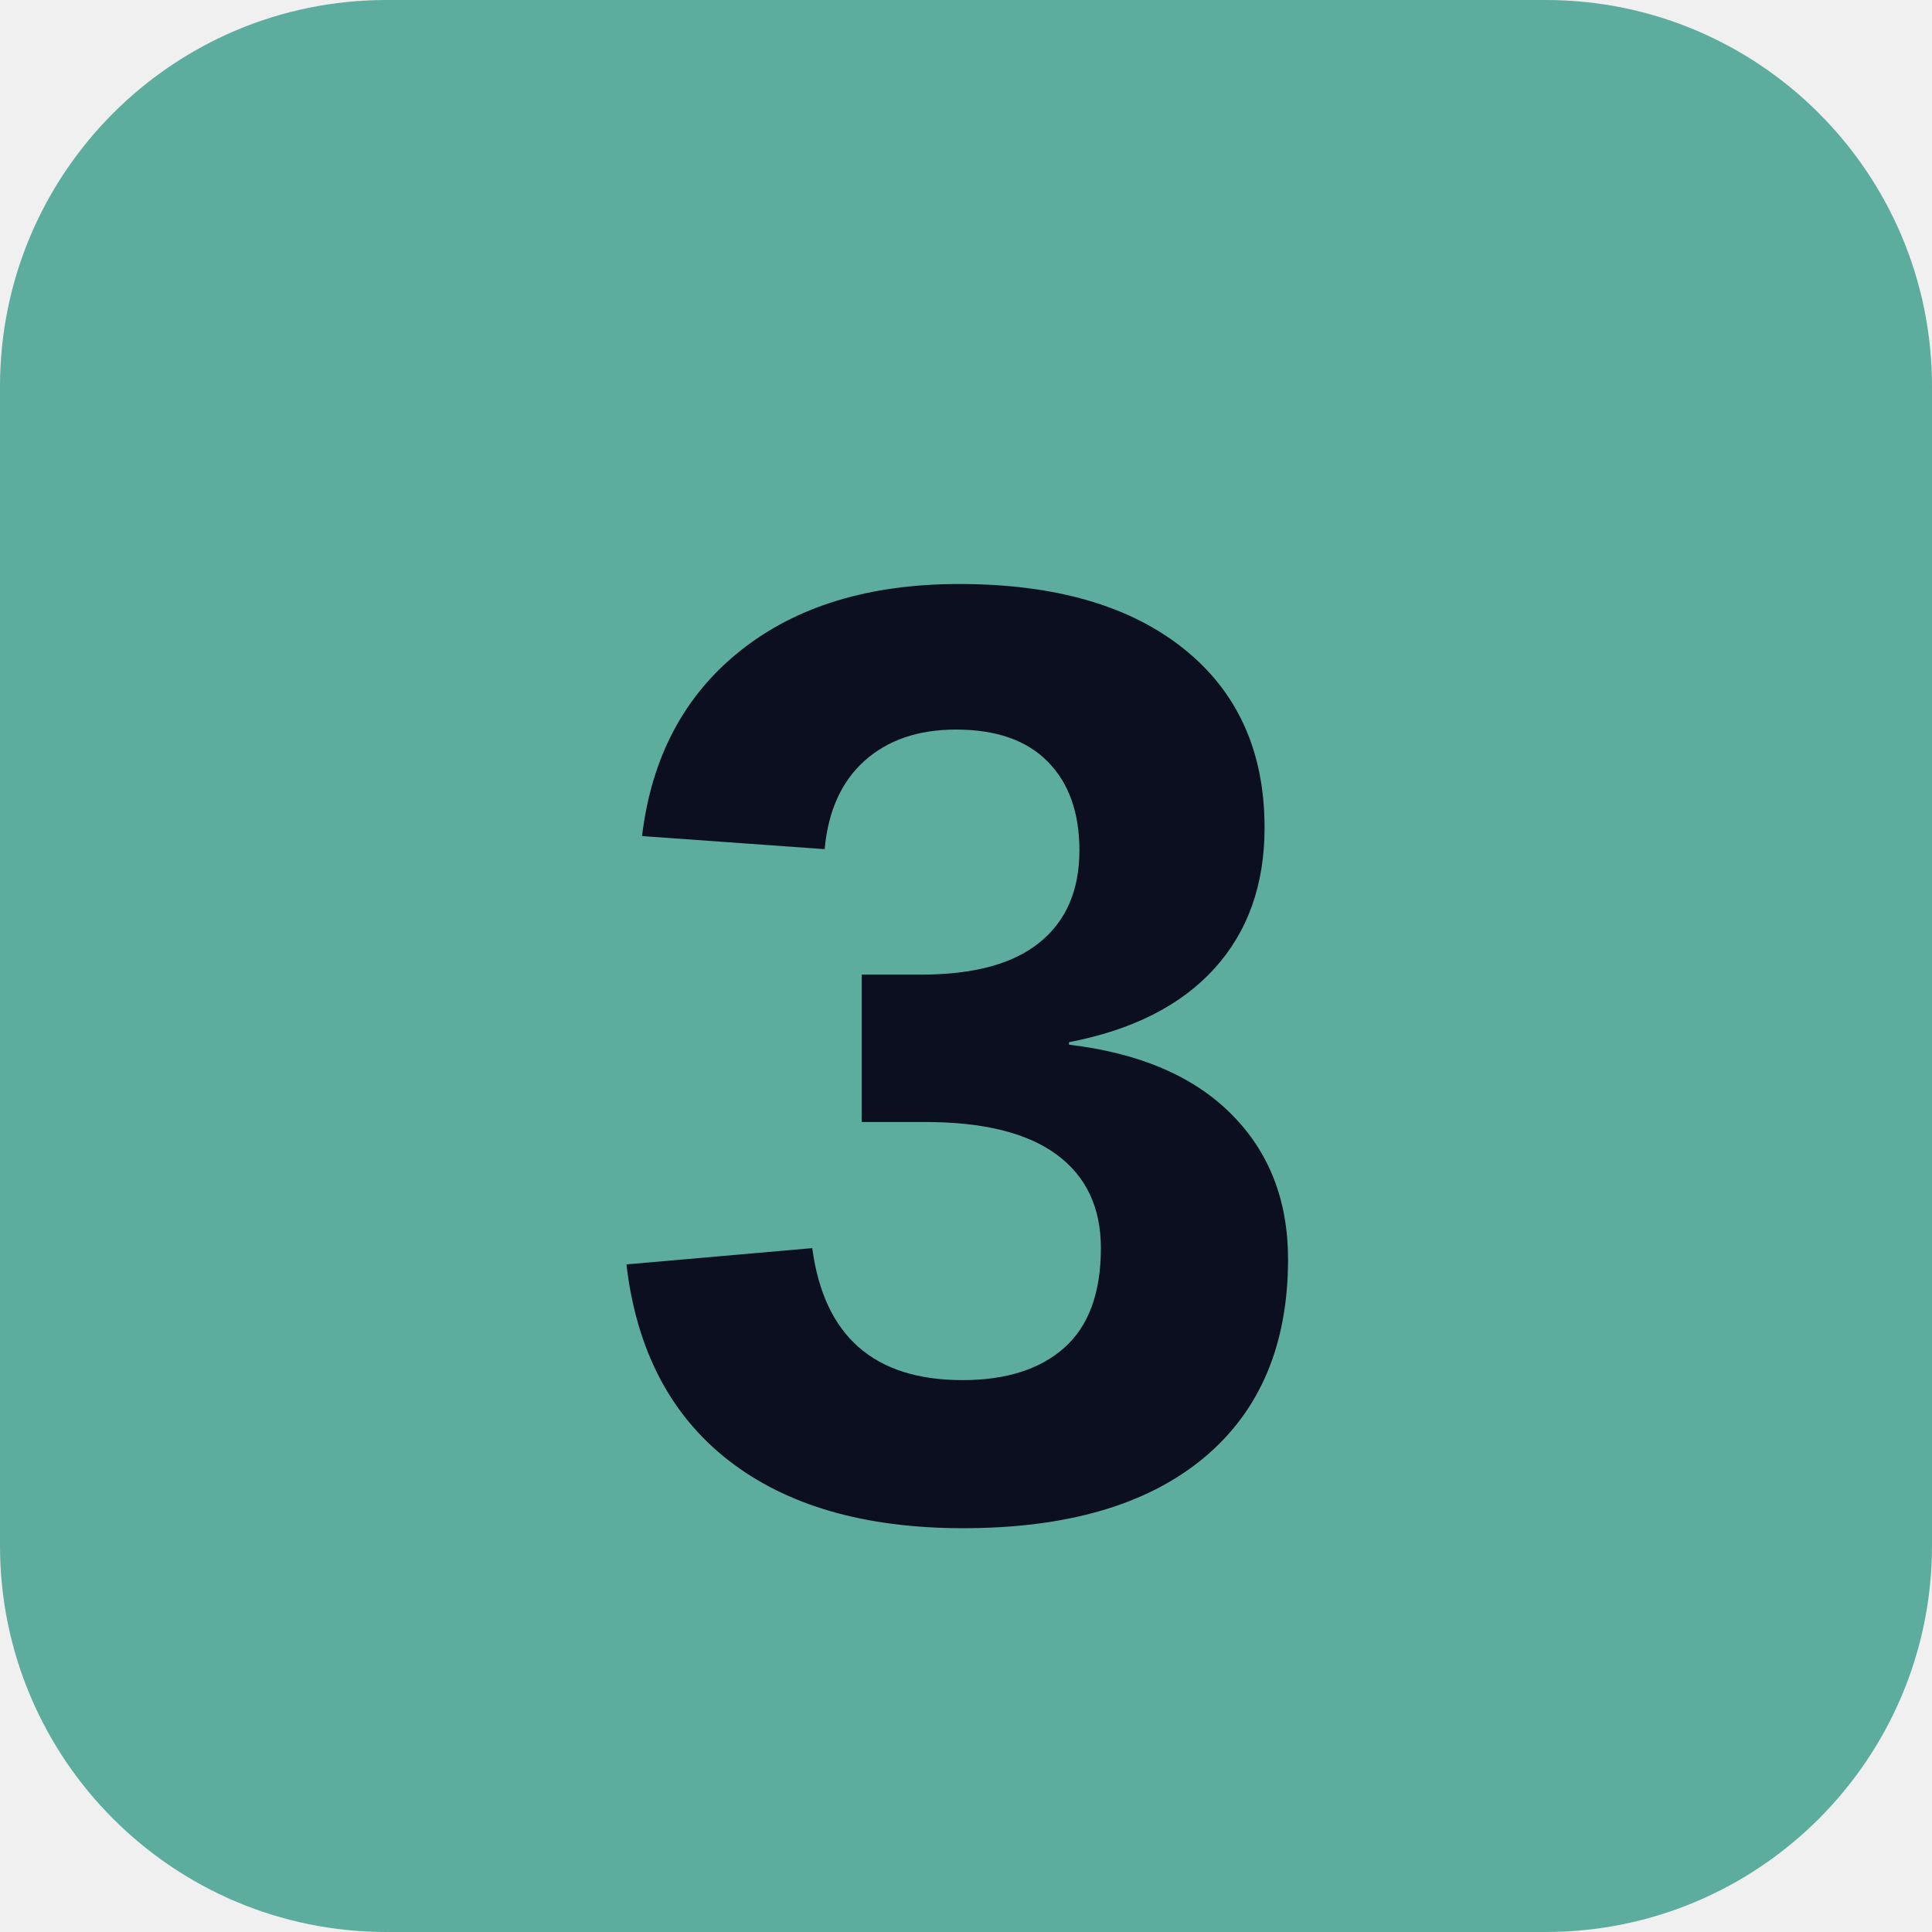
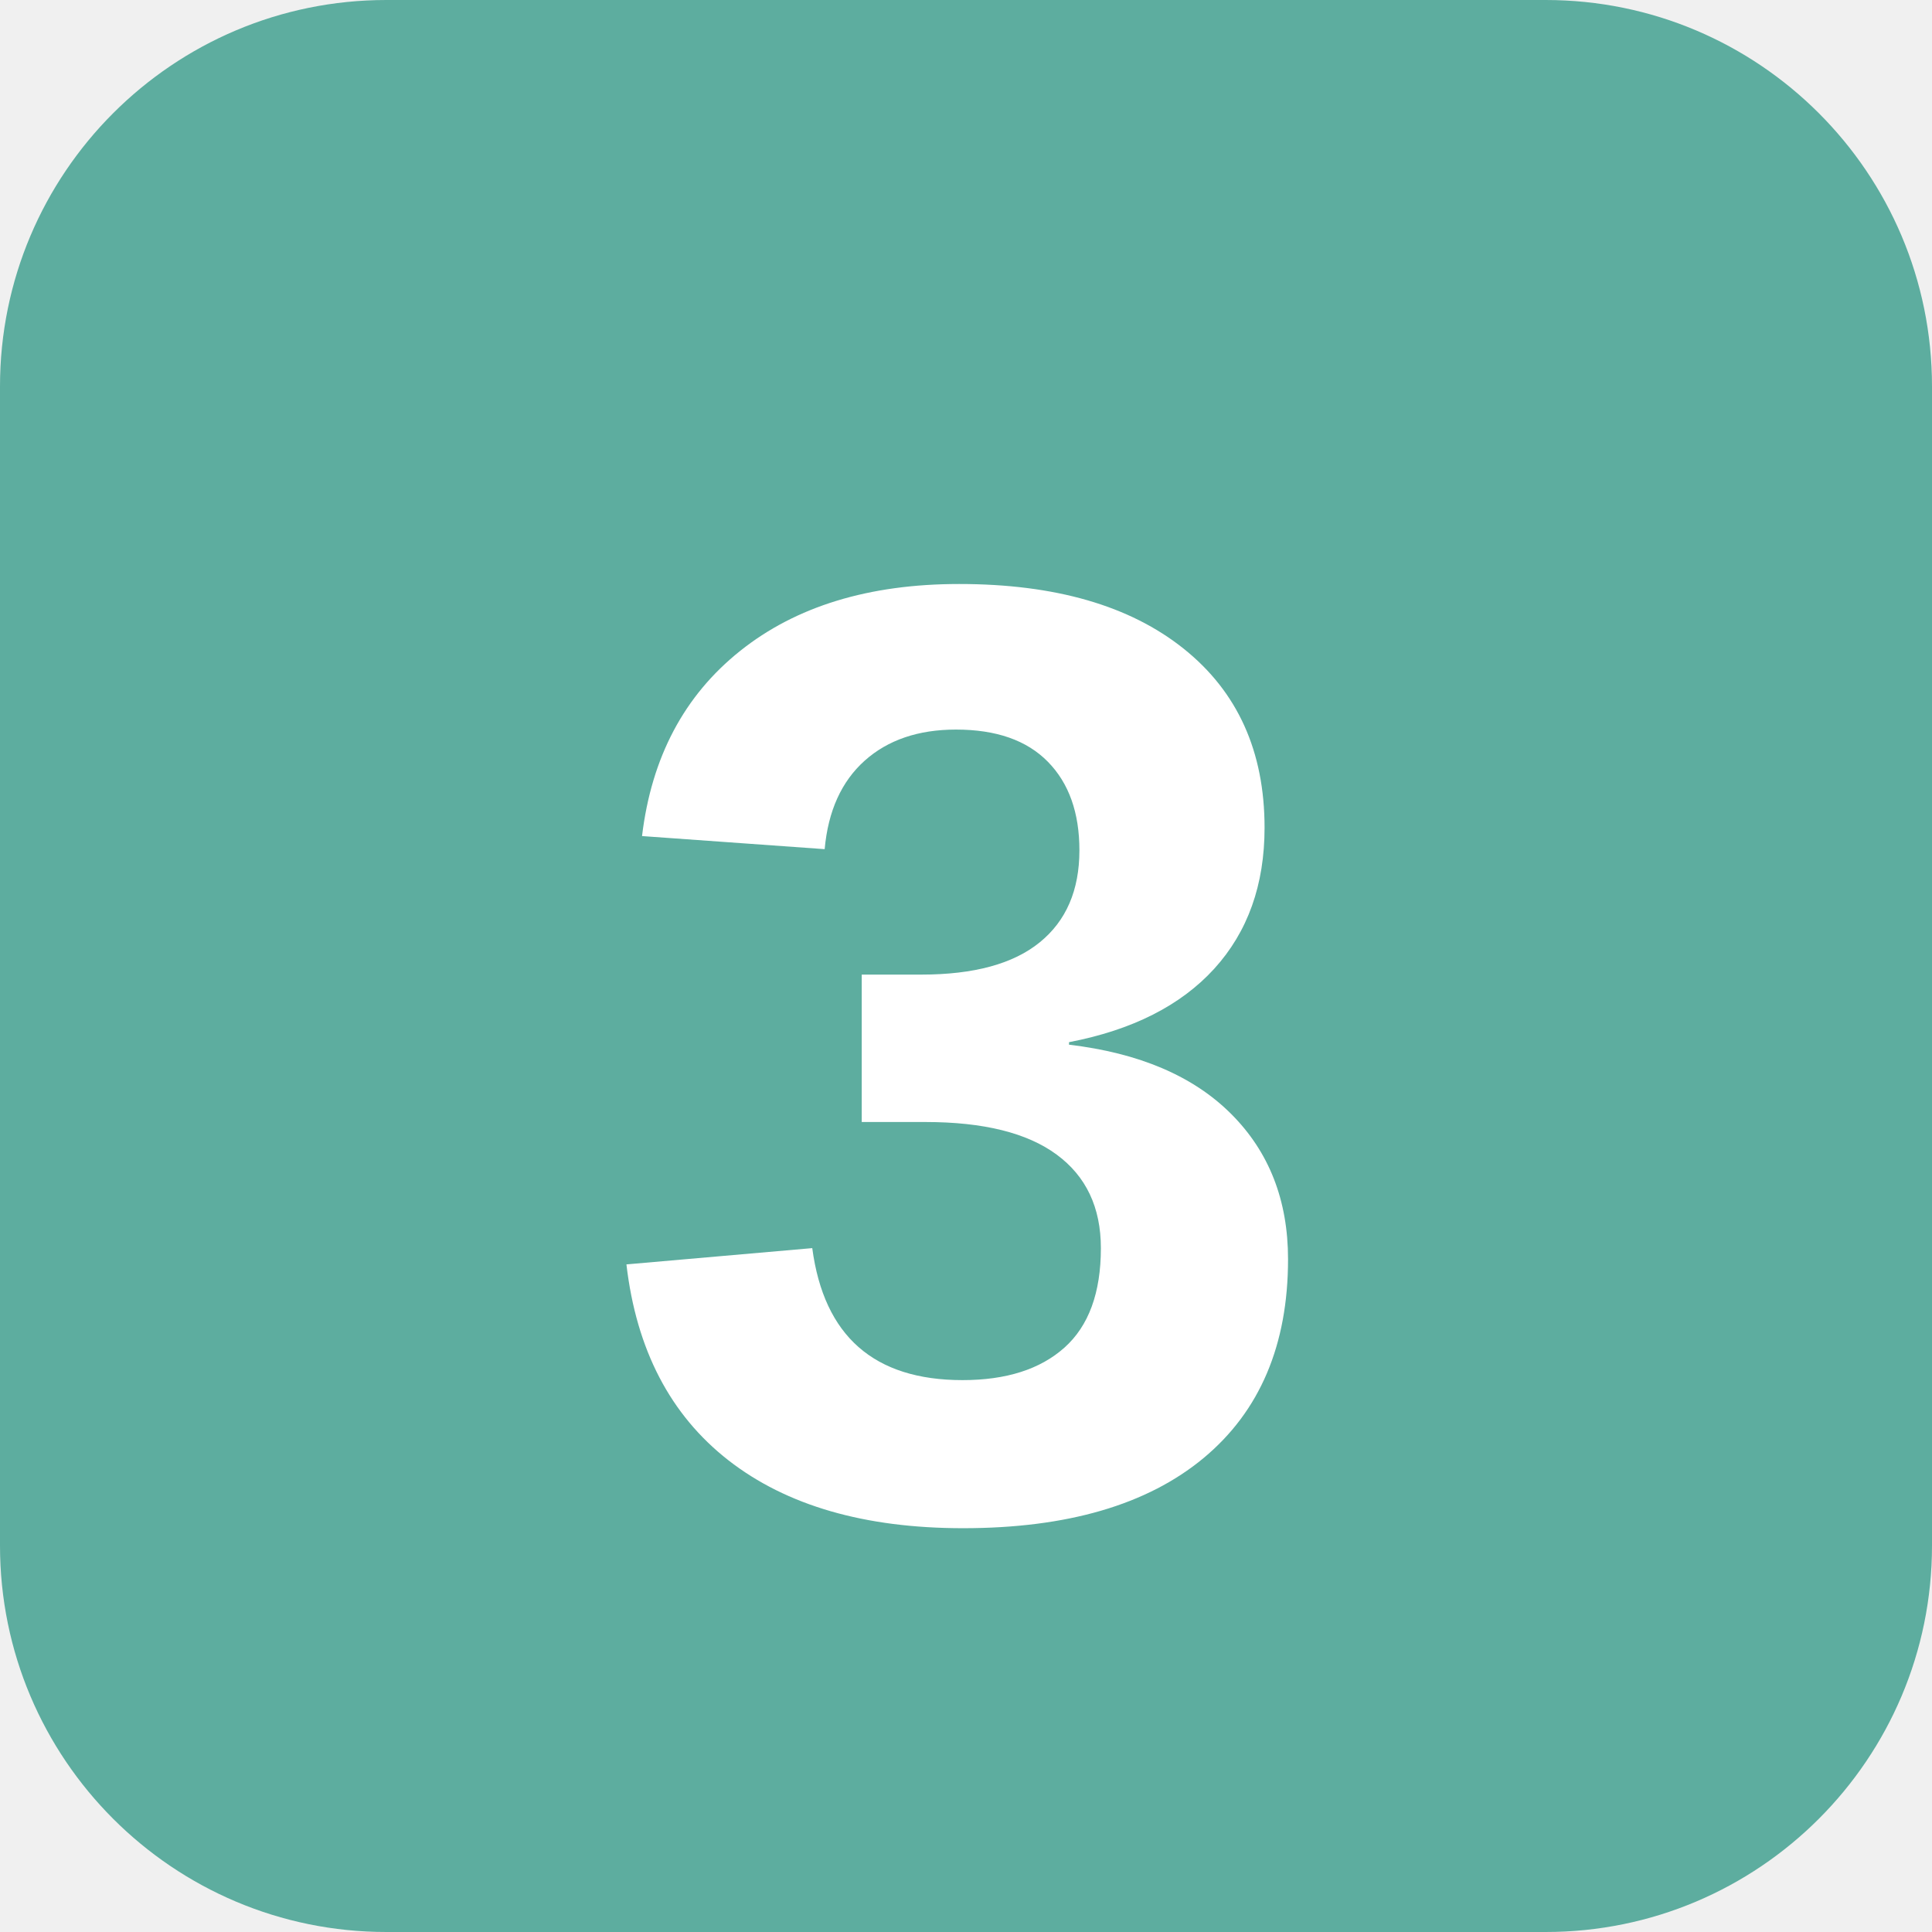
<svg xmlns="http://www.w3.org/2000/svg" viewBox="0 0 180 180" aria-hidden="true">
  <rect width="180" height="180" rx="36" fill="#5DAD9F" />
-   <text x="90" y="98" text-anchor="middle" dominant-baseline="central" font-family="'Hanken Grotesk',Arial,sans-serif" font-weight="800" font-size="124" fill="#0C0F1F">3</text>
+   <text x="90" y="98" text-anchor="middle" dominant-baseline="central" font-family="'Hanken Grotesk',Arial,sans-serif" font-weight="800" font-size="124" fill="#FFFFFF">3</text>
</svg>
